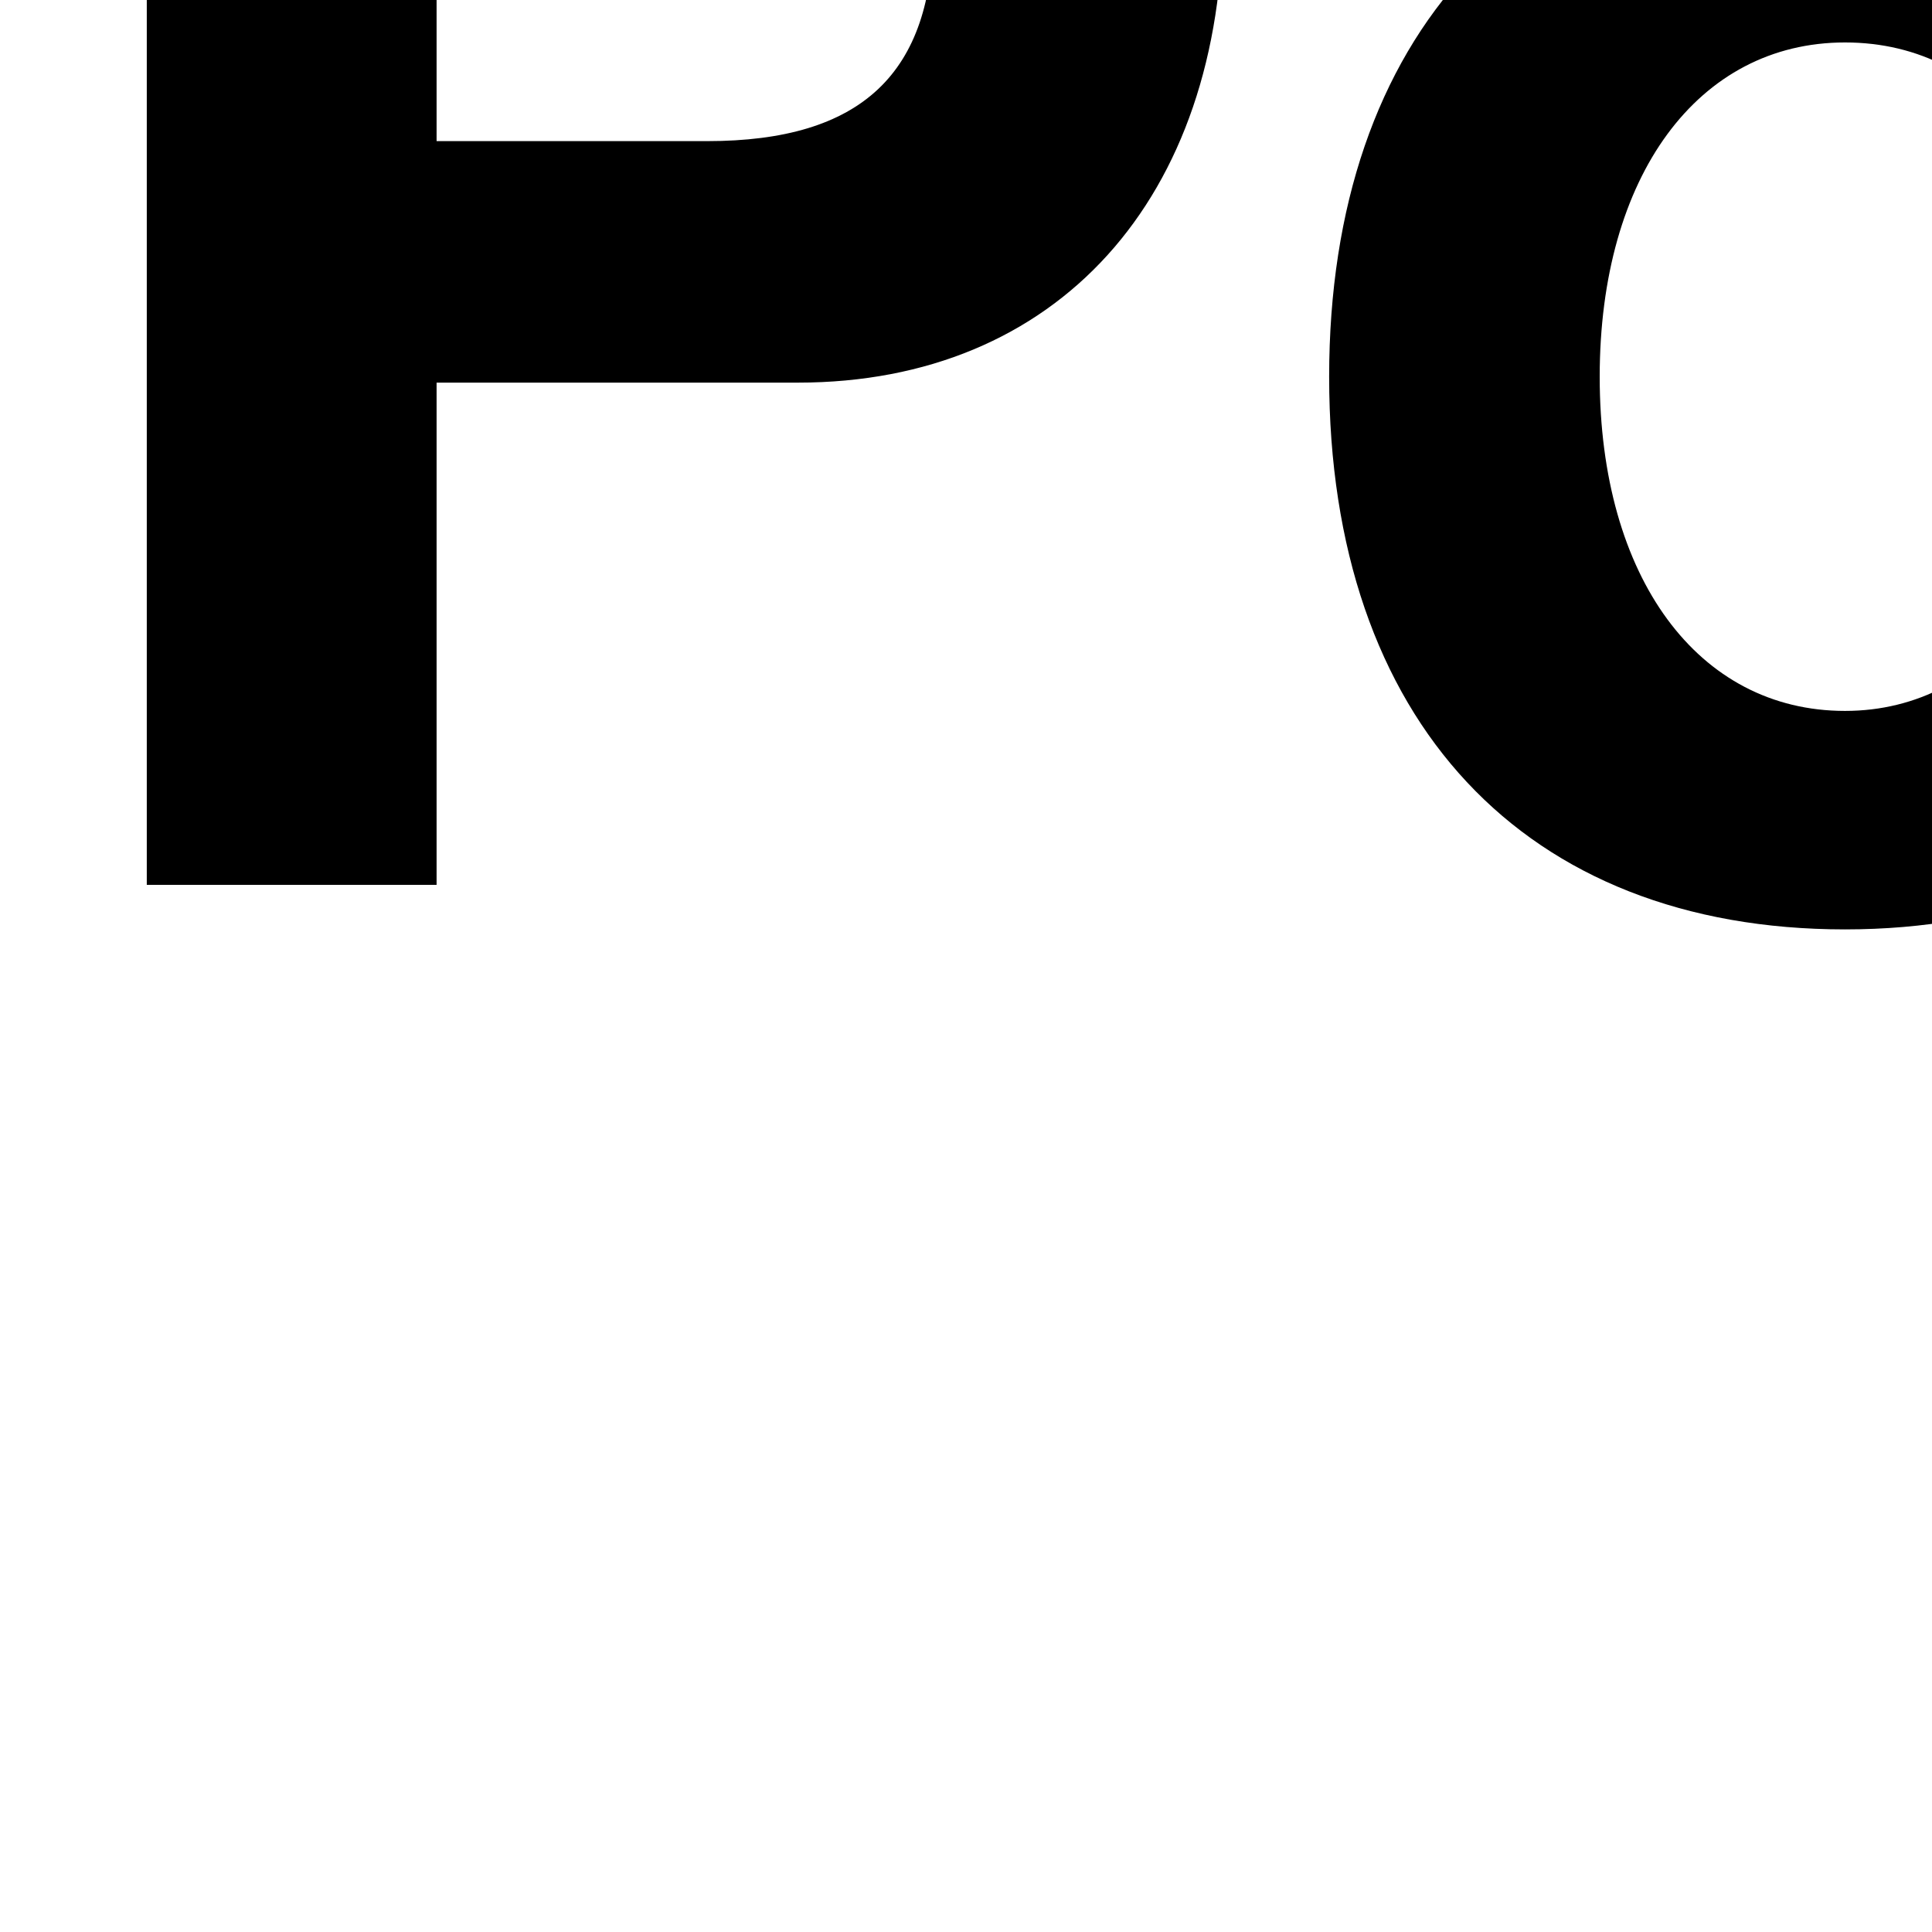
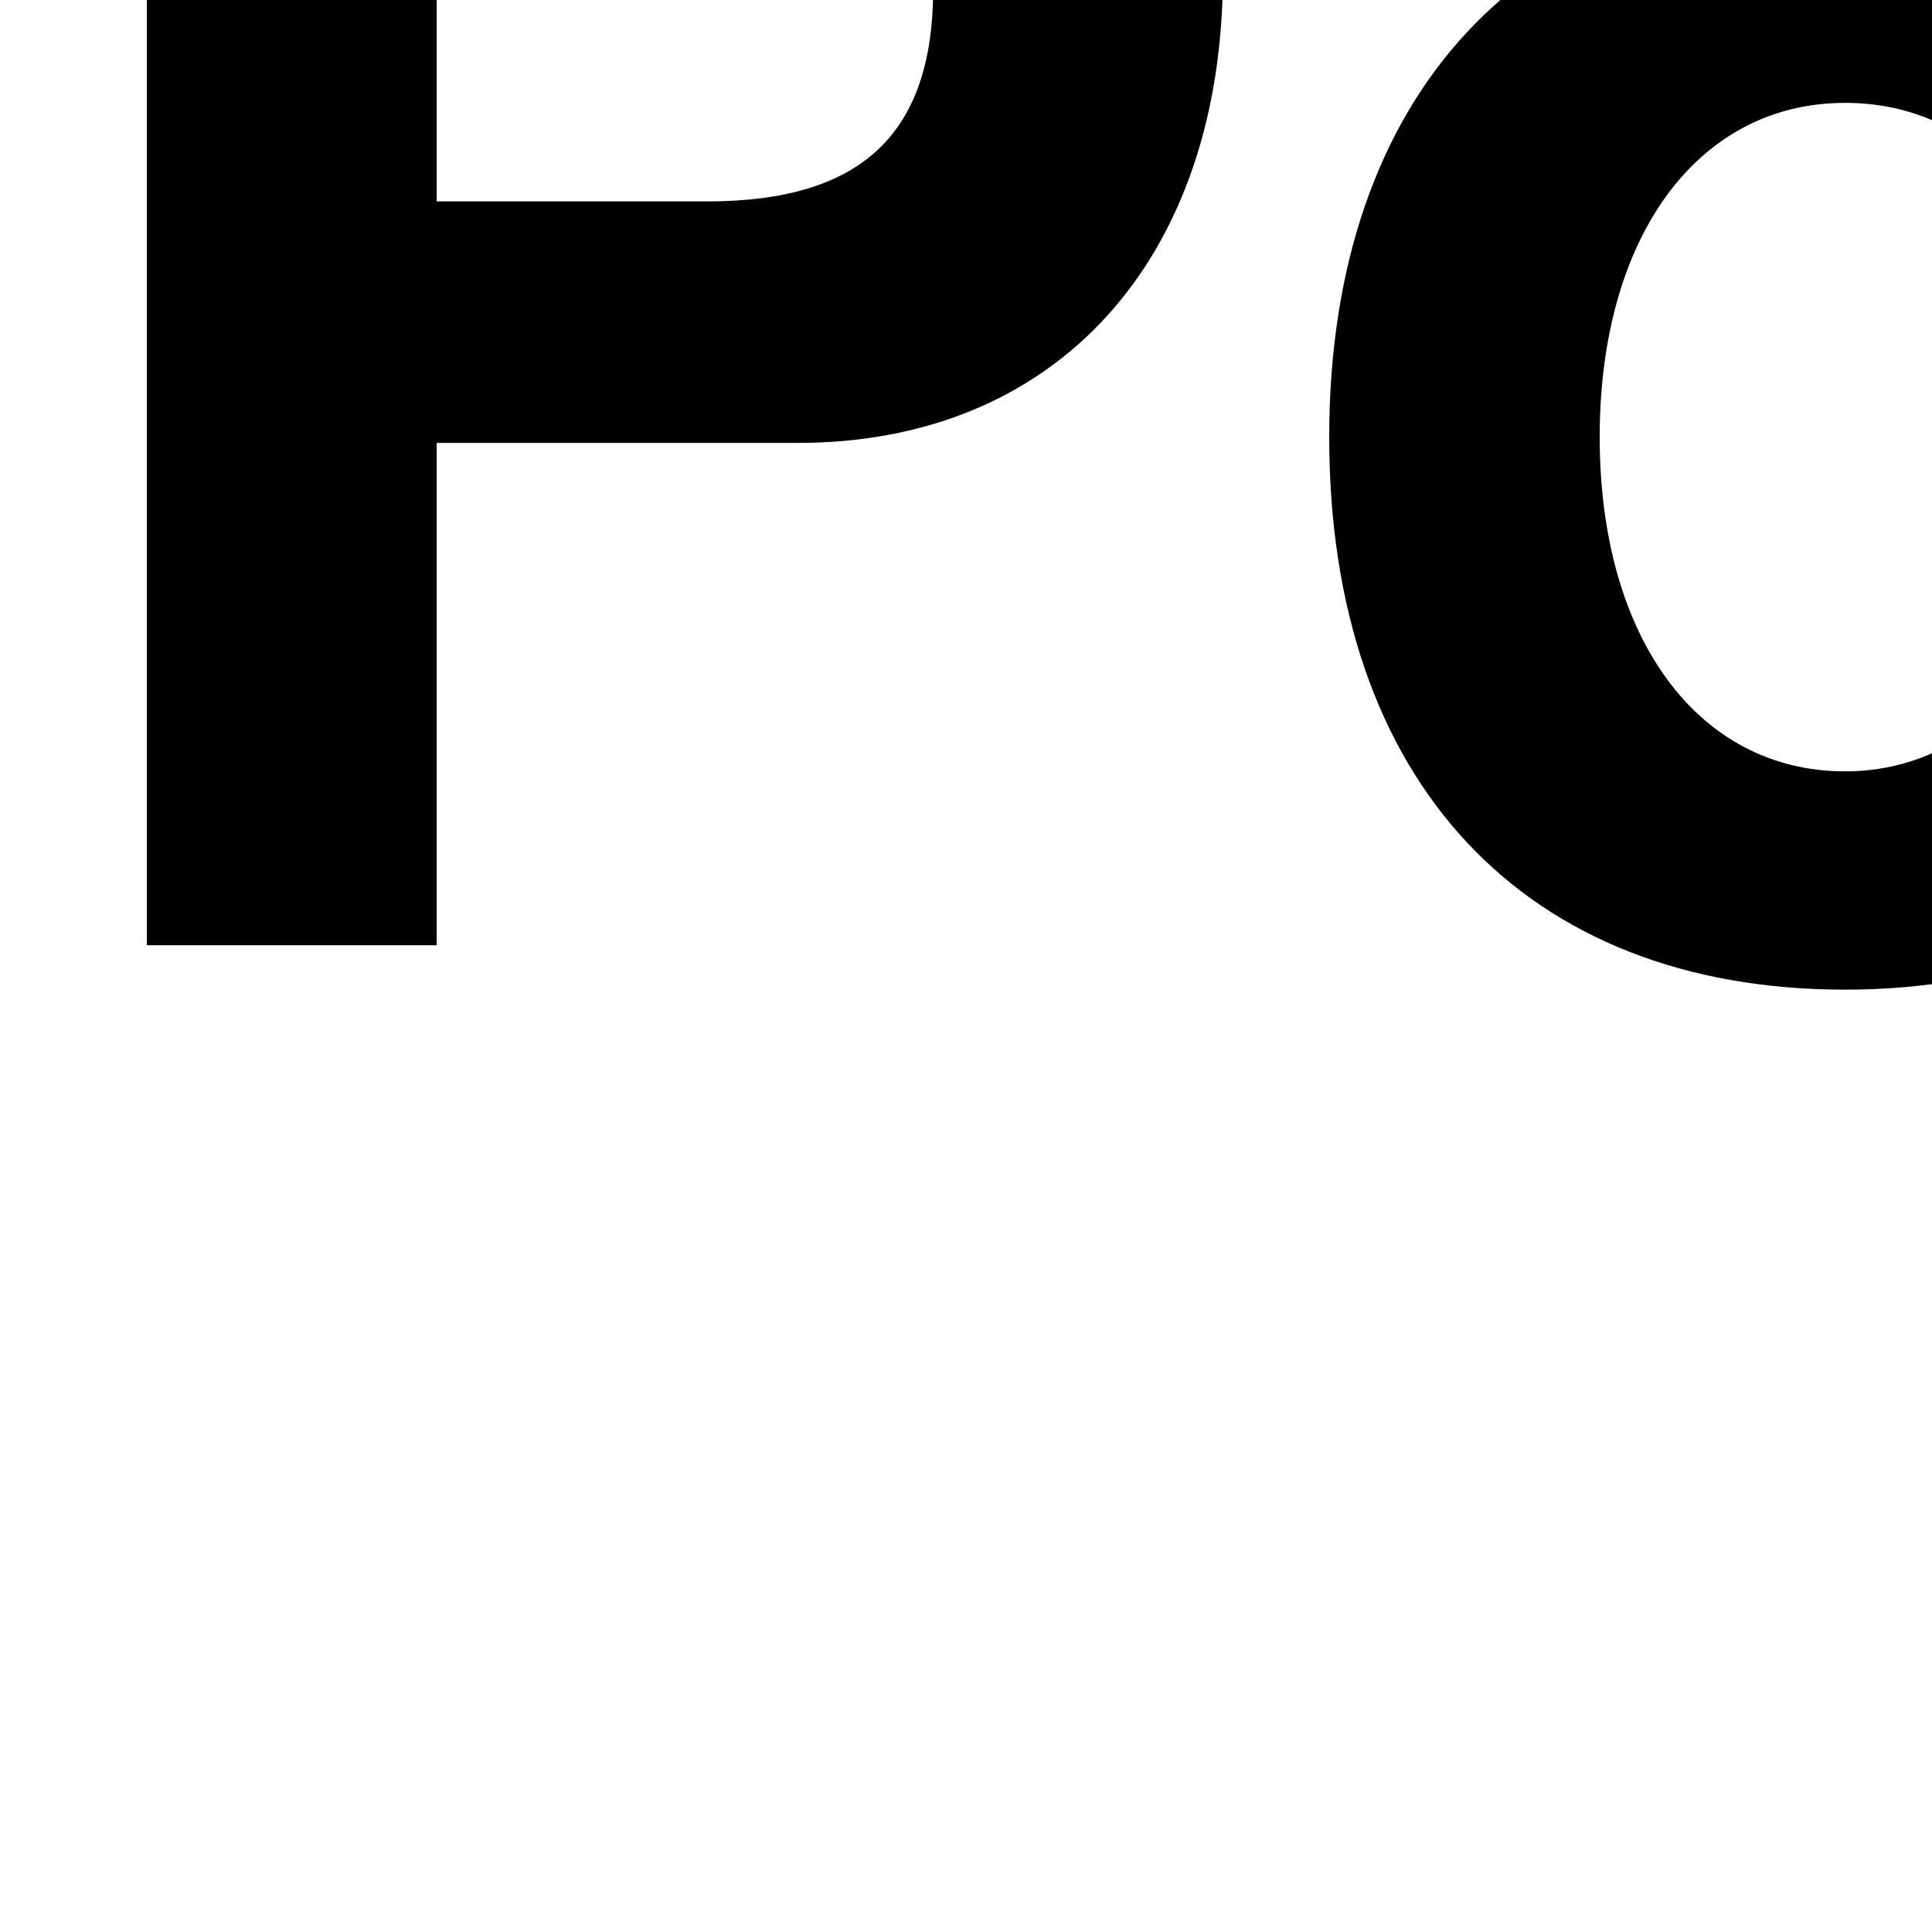
- <svg xmlns="http://www.w3.org/2000/svg" width="160px" height="160px" preserveAspectRatio="none">
-   <text x="0" y="0" style="dominant-baseline: hanging;font-size:160px;line-height:160px;font-family:Helvetica,sans-serif;font-weight:700" textLength="100%" lengthAdjust="spacingAndGlyphs">Ponomarev.Studio
-     </text>
+ <svg xmlns="http://www.w3.org/2000/svg" width="1600px" height="1600px" preserveAspectRatio="none">
+   <style>
+         text {
+         dominant-baseline: hanging;
+         font-size: 1600px;
+         line-height: 1600px;
+         font-family: Helvetica, sans-serif;
+         font-weight: 700
+         }
+     </style>
+   <text x="0" y="50" textLength="100%" lengthAdjust="spacingAndGlyphs">Ponomarev.Studio</text>
</svg>
